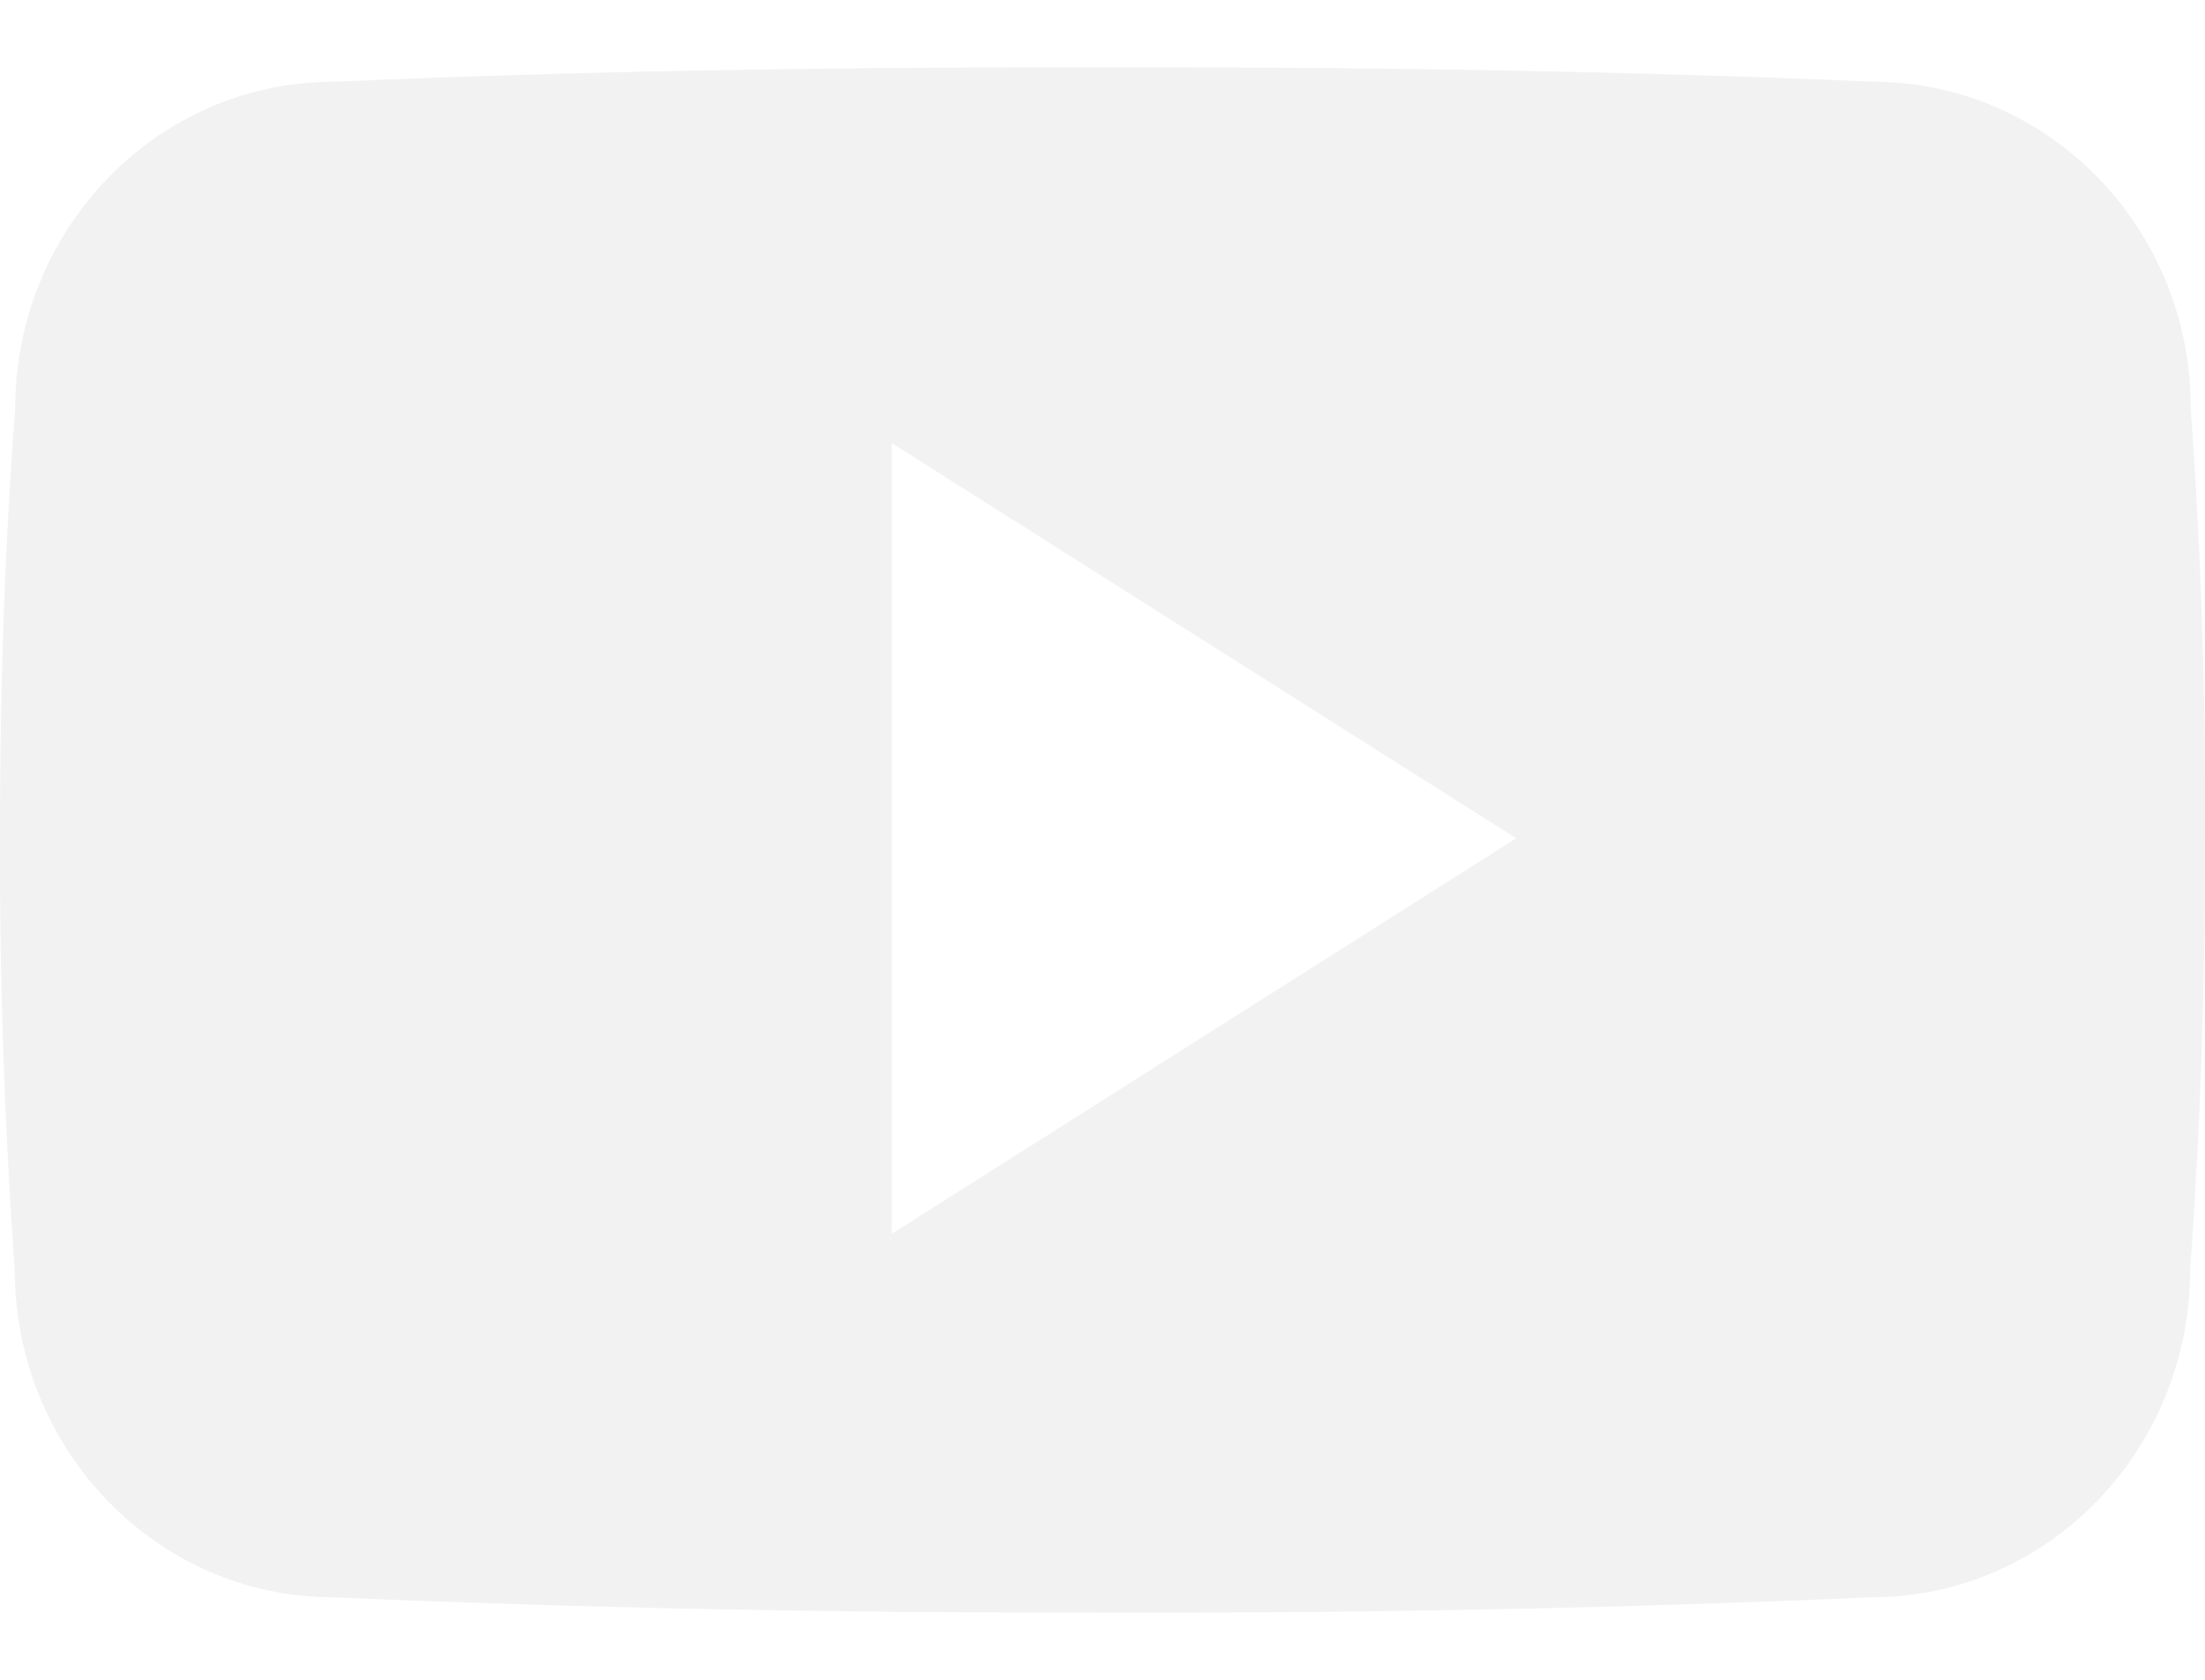
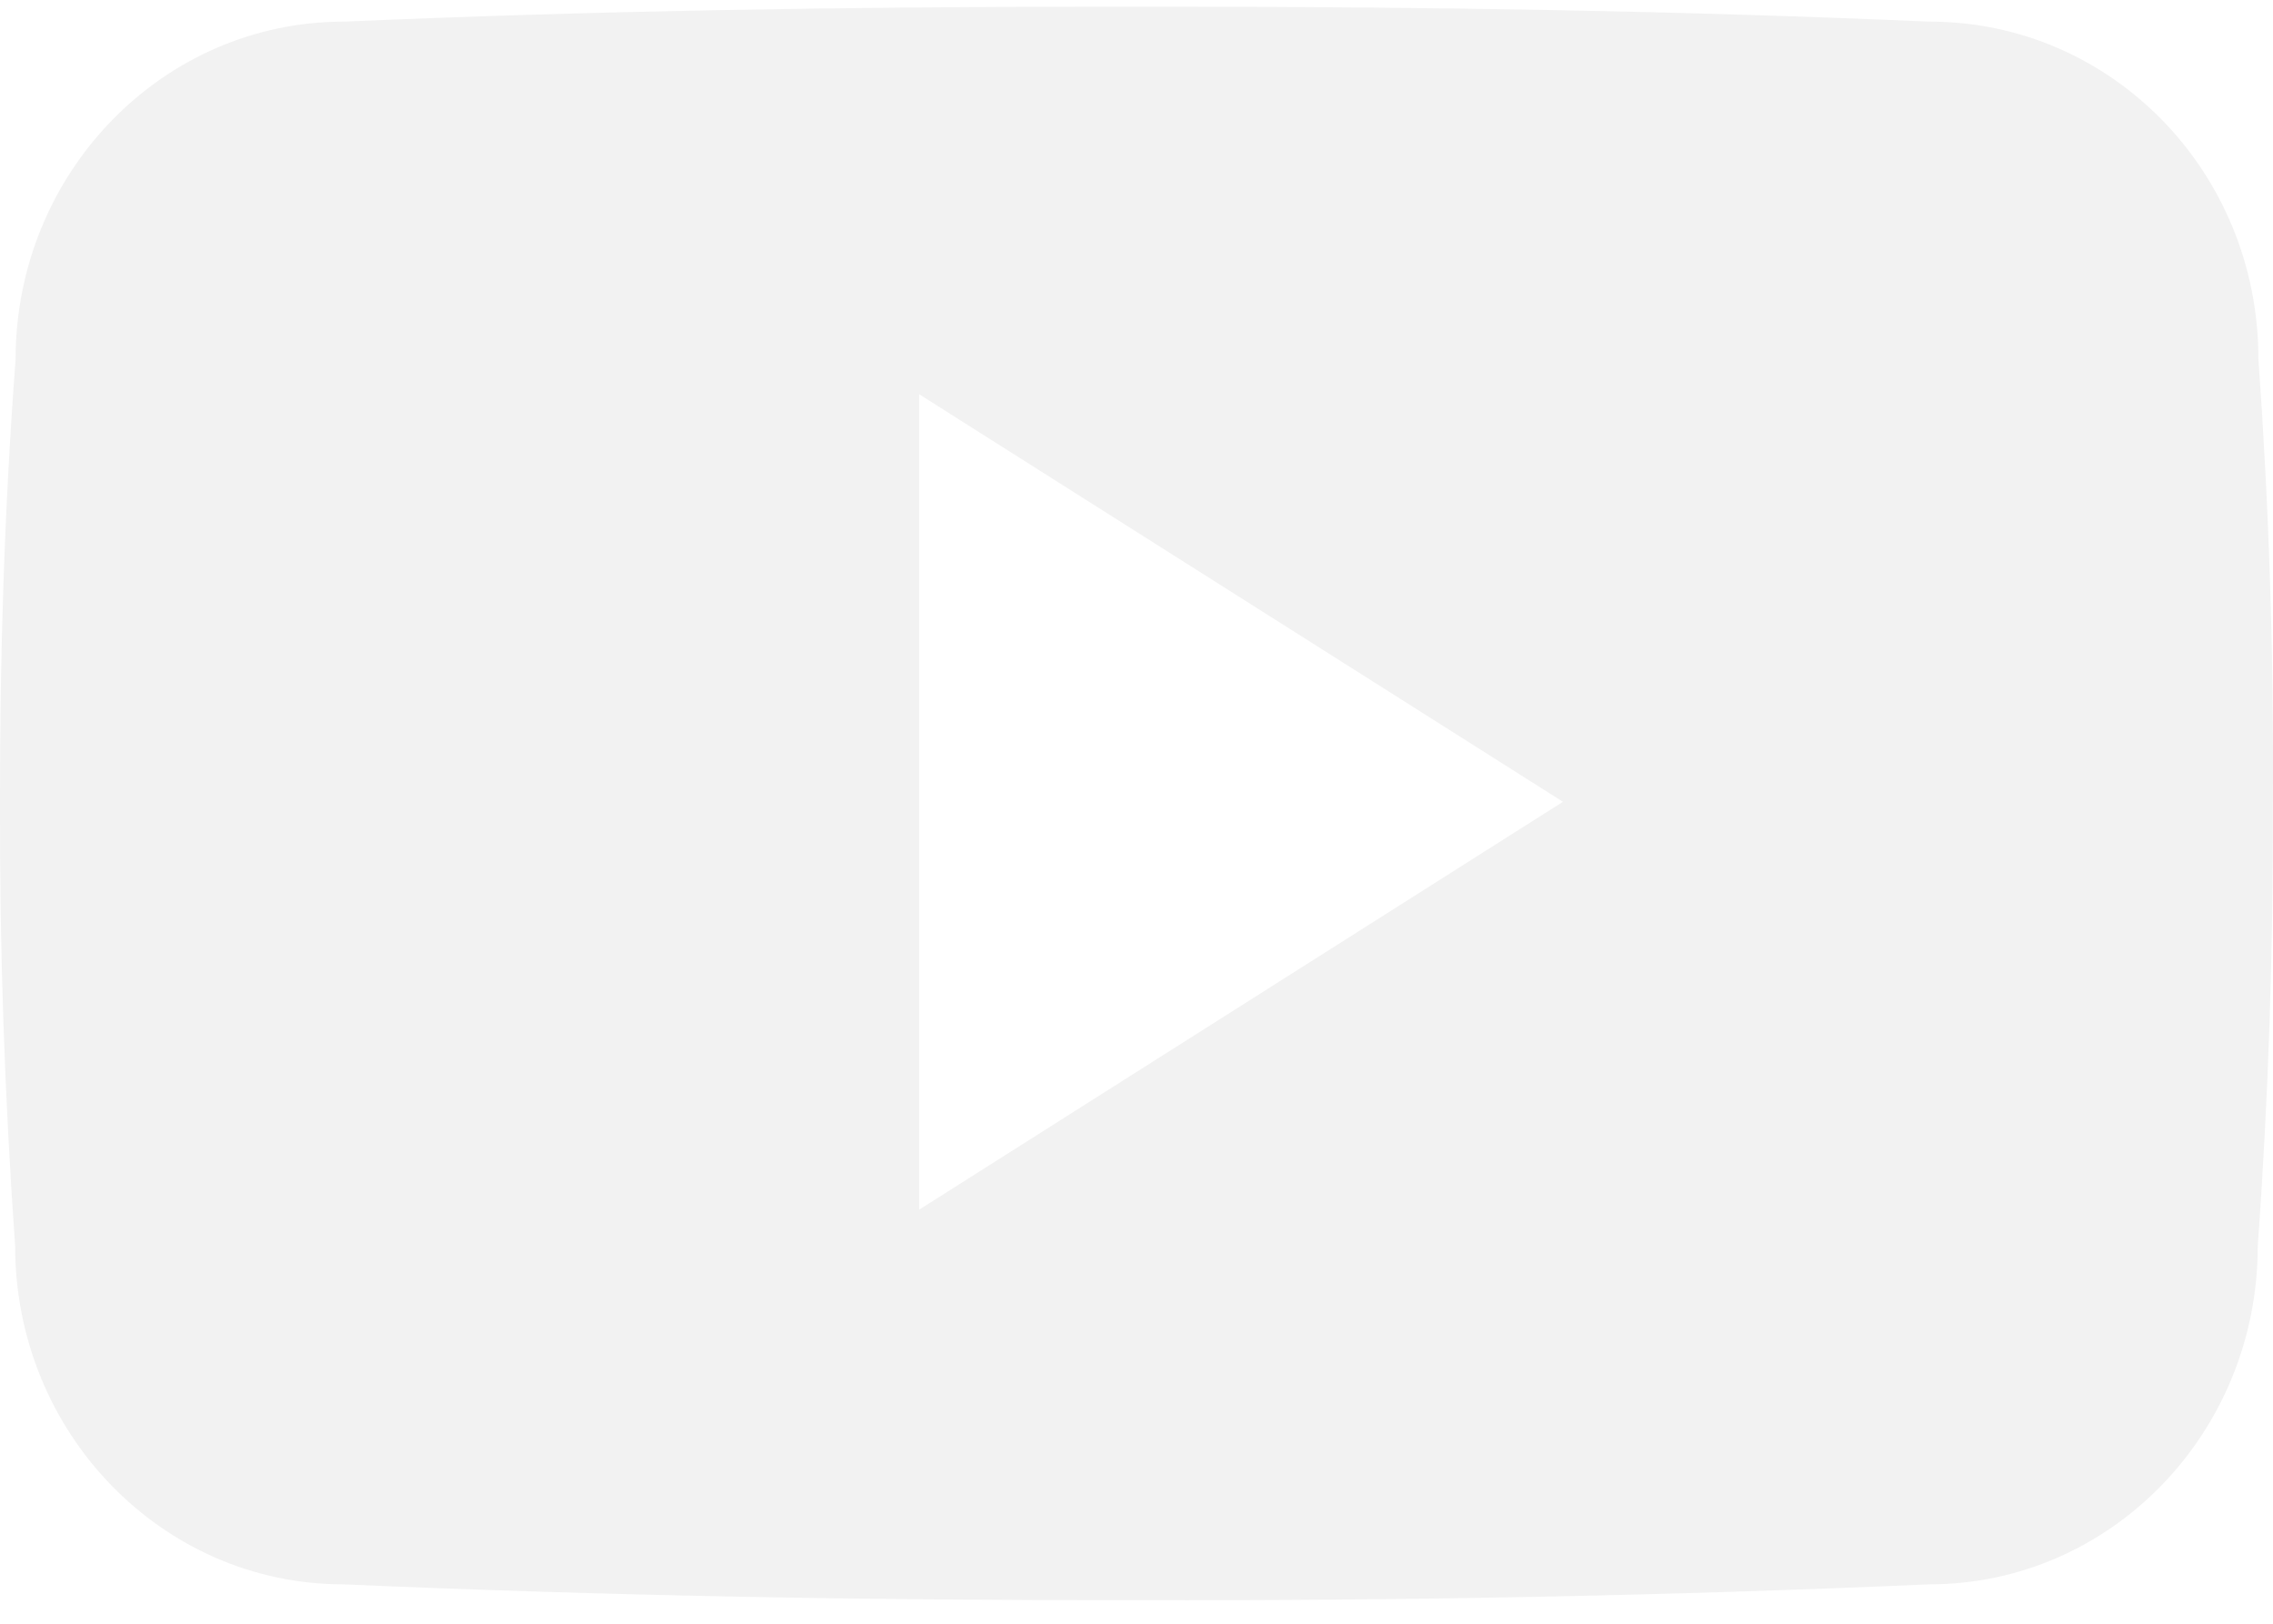
- <svg xmlns="http://www.w3.org/2000/svg" width="21" height="16" viewBox="0 0 21 16" fill="none">
-   <path d="M20.865 3.891C20.865 2.166 19.507 0.778 17.829 0.778C15.557 0.679 13.239 0.641 10.871 0.641H10.132C7.77 0.641 5.448 0.679 3.175 0.779C1.502 0.779 0.144 2.174 0.144 3.899C0.041 5.263 -0.002 6.628 0 7.992C-0.004 9.357 0.043 10.723 0.14 12.09C0.14 13.815 1.498 15.214 3.171 15.214C5.559 15.318 8.008 15.364 10.498 15.36C12.992 15.367 15.434 15.319 17.824 15.214C19.502 15.214 20.859 13.815 20.859 12.09C20.958 10.722 21.003 9.357 20.999 7.989C21.008 6.624 20.963 5.258 20.865 3.891ZM8.492 11.753V4.22L14.44 7.985L8.492 11.753Z" fill="#F2F2F2" />
+ <svg xmlns="http://www.w3.org/2000/svg" width="21" height="15" viewBox="0 0 21 15" fill="none">
+   <path d="M20.865 3.313C20.865 1.588 19.507 0.2 17.829 0.2C15.557 0.101 13.239 0.062 10.871 0.062H10.132C7.77 0.062 5.448 0.101 3.175 0.2C1.502 0.2 0.144 1.596 0.144 3.321C0.041 4.685 -0.002 6.05 0 7.414C-0.004 8.779 0.043 10.145 0.14 11.512C0.14 13.237 1.498 14.636 3.171 14.636C5.559 14.74 8.008 14.786 10.498 14.782C12.992 14.789 15.434 14.741 17.824 14.636C19.502 14.636 20.859 13.237 20.859 11.512C20.958 10.143 21.003 8.779 20.999 7.41C21.008 6.046 20.963 4.68 20.865 3.313ZM8.492 11.175V3.642L14.44 7.407L8.492 11.175Z" fill="#F2F2F2" />
</svg>
